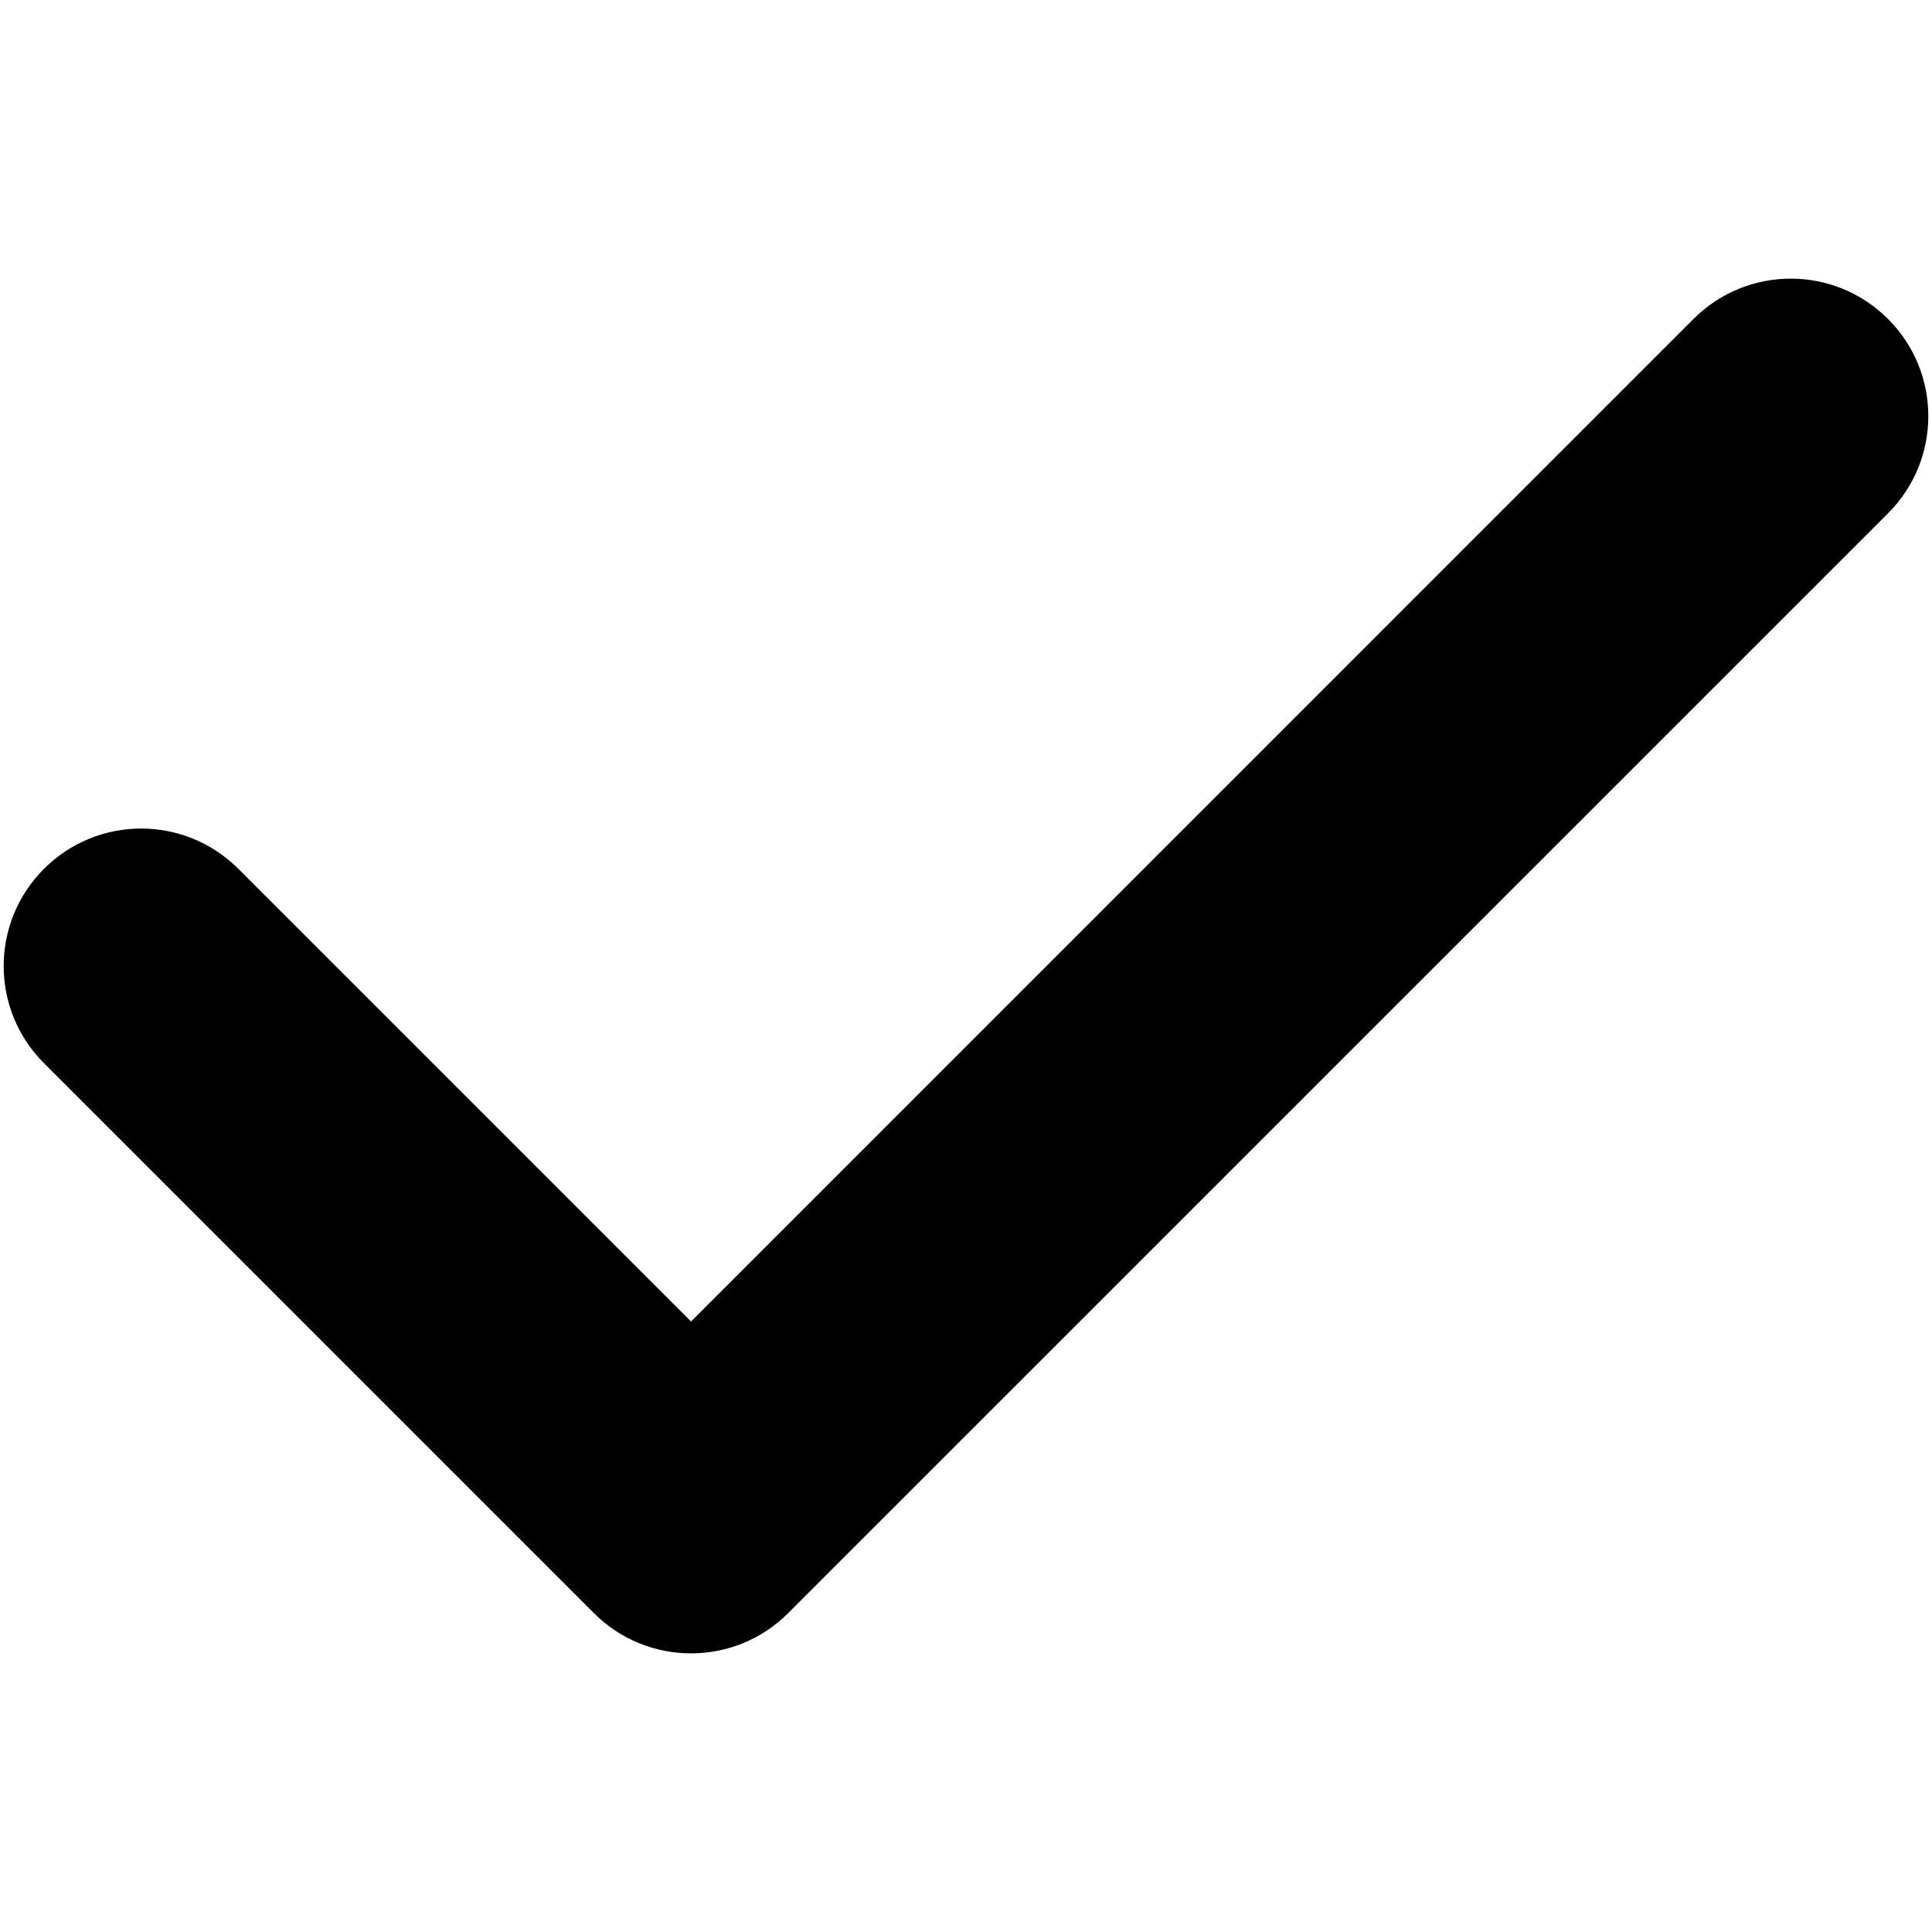
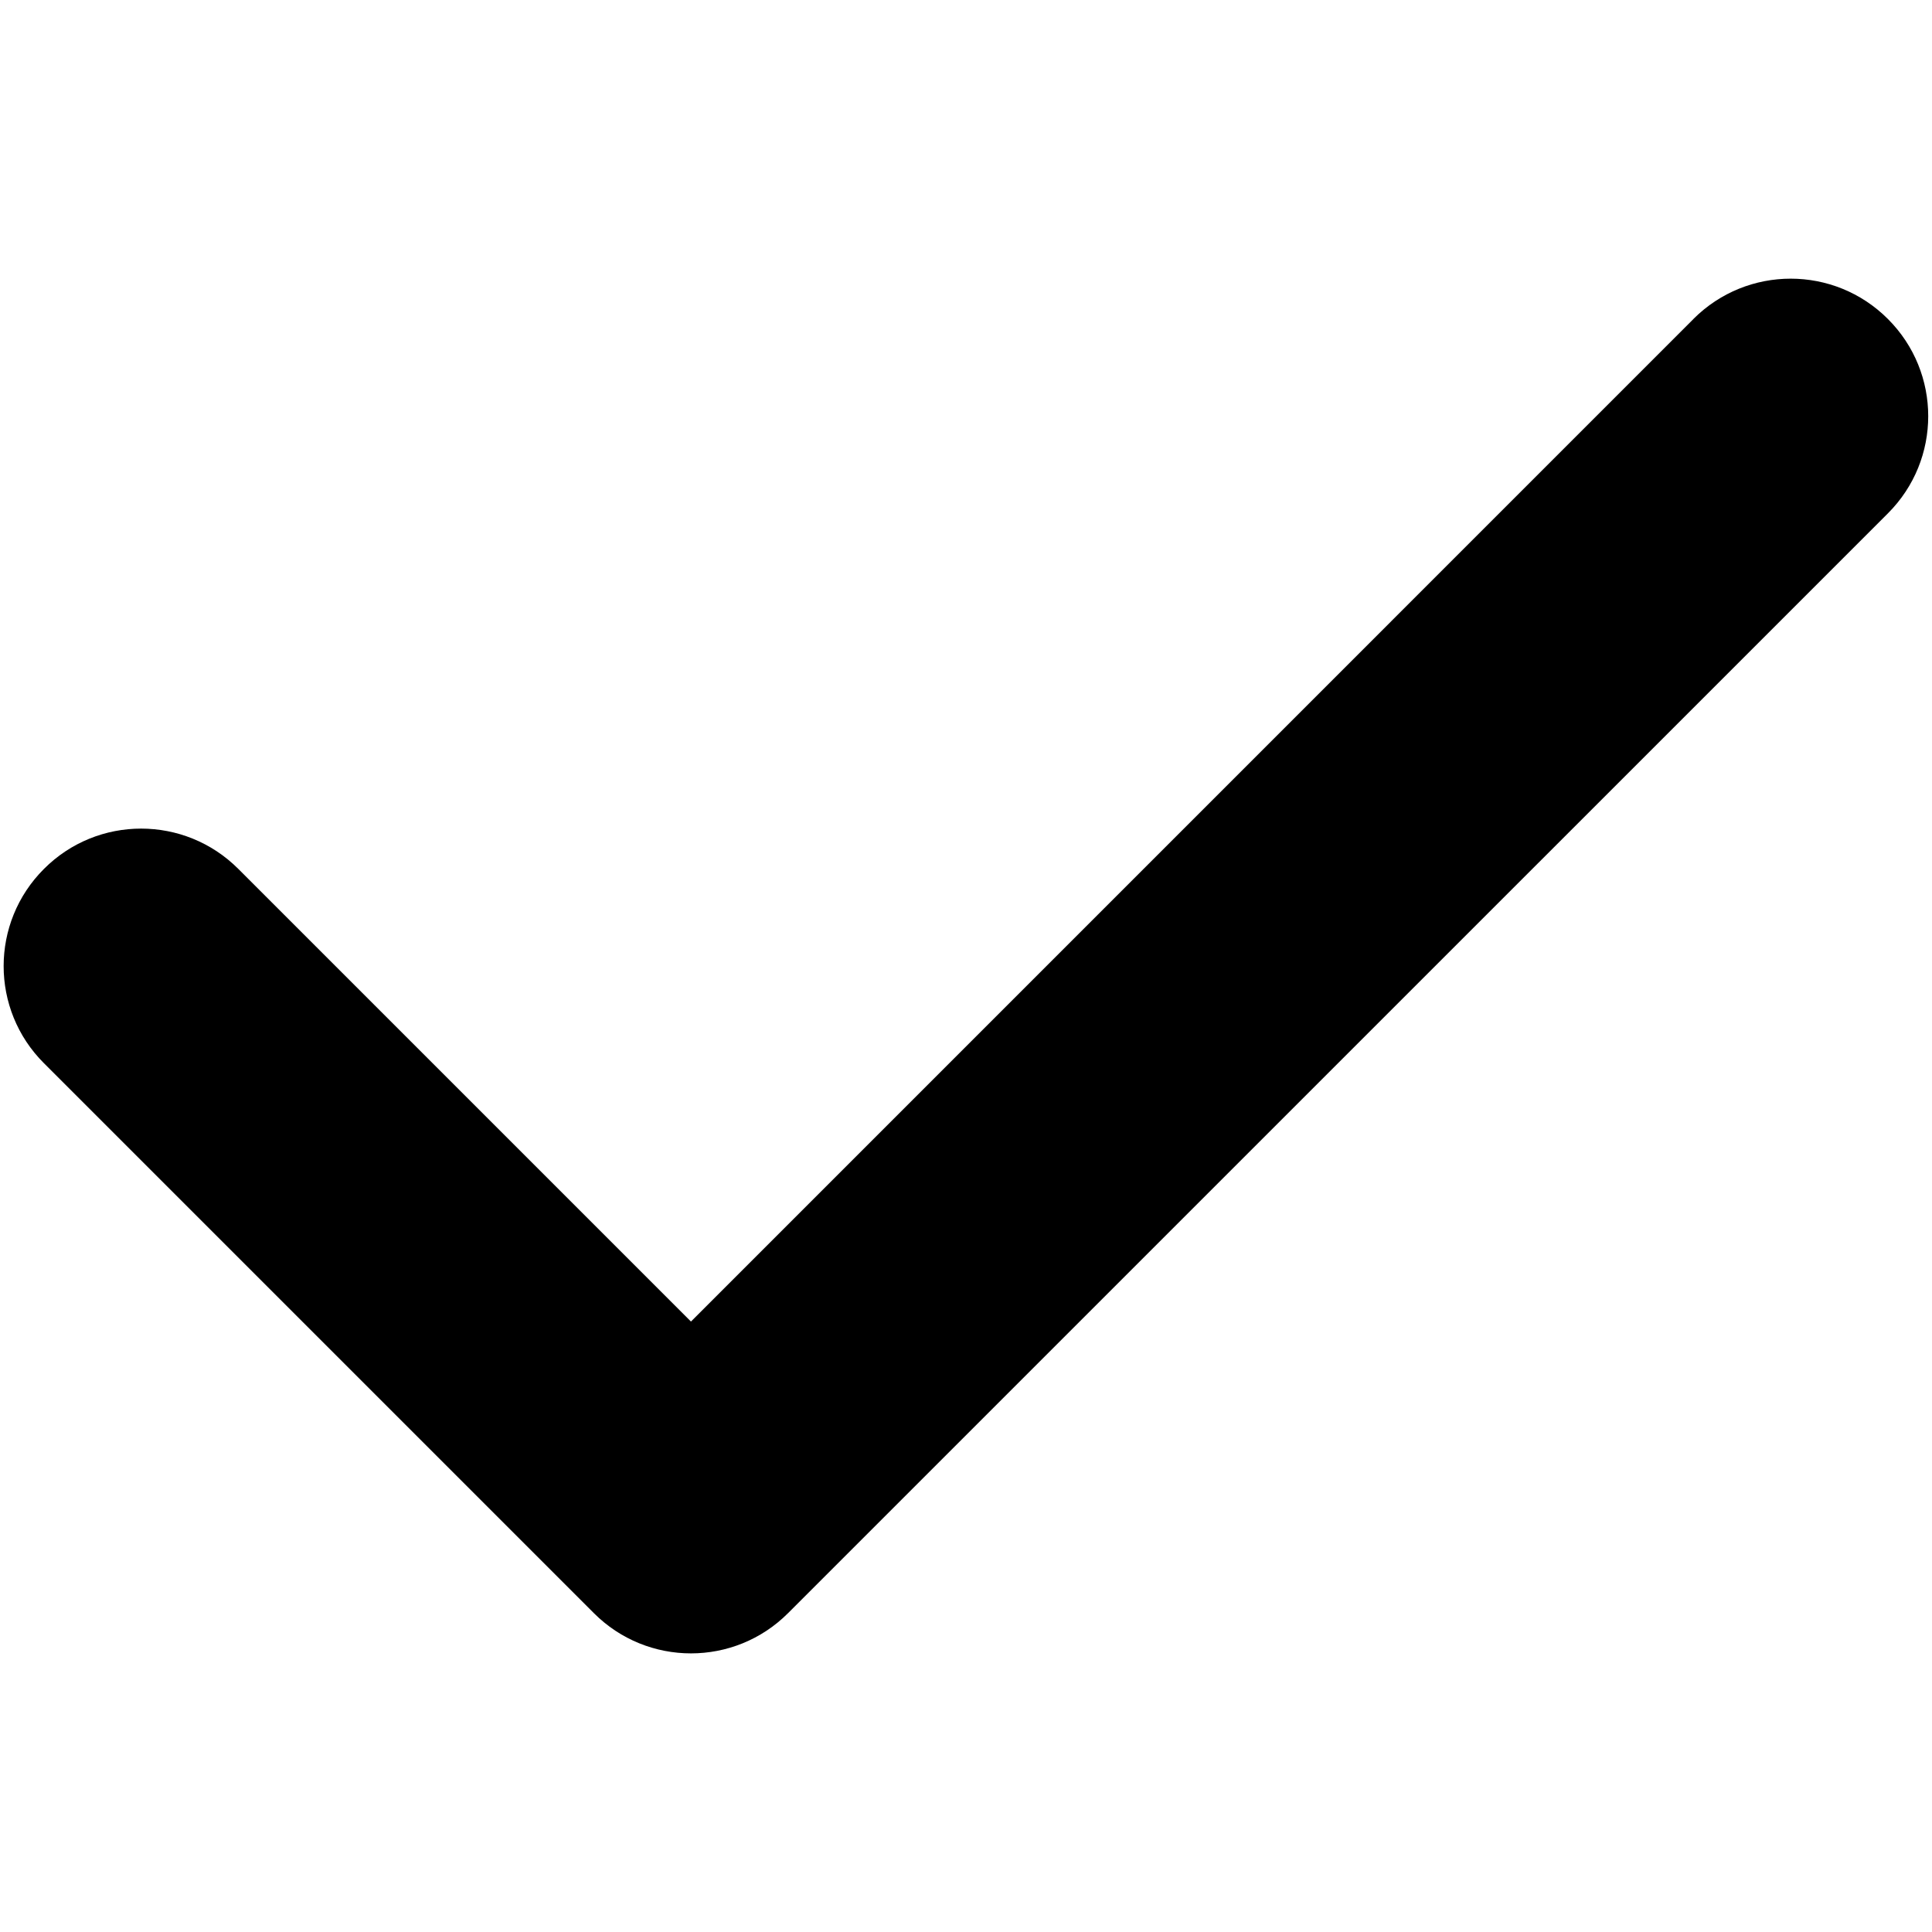
- <svg xmlns="http://www.w3.org/2000/svg" version="1.1" id="Layer_2" x="0px" y="0px" width="97.875px" height="97.875px" viewBox="0 0 97.875 97.875" enable-background="new 0 0 97.875 97.875" xml:space="preserve">
-   <path d="M85.796,16.155L35.007,66.947L12.075,44.016c-2.719-2.723-7.131-2.723-9.847,0c-2.722,2.719-2.722,7.129,0,9.845  l27.857,27.857c1.356,1.361,3.14,2.041,4.923,2.041c1.782,0,3.565-0.68,4.923-2.041l55.716-55.713c2.722-2.718,2.722-7.129,0-9.847  C92.926,13.436,88.52,13.436,85.796,16.155" />
+ <svg xmlns="http://www.w3.org/2000/svg" version="1.1" width="28" height="28" viewBox="0 0 28 28">
+   <path d="M24.544 4.622l-14.53 14.531-6.56-6.56c-0.778-0.779-2.040-0.779-2.817 0-0.779 0.778-0.779 2.039 0 2.816l7.969 7.969c0.388 0.389 0.898 0.584 1.408 0.584s1.020-0.195 1.408-0.584l15.939-15.938c0.779-0.778 0.779-2.039 0-2.817-0.778-0.779-2.039-0.779-2.818-0.001z" />
</svg>
